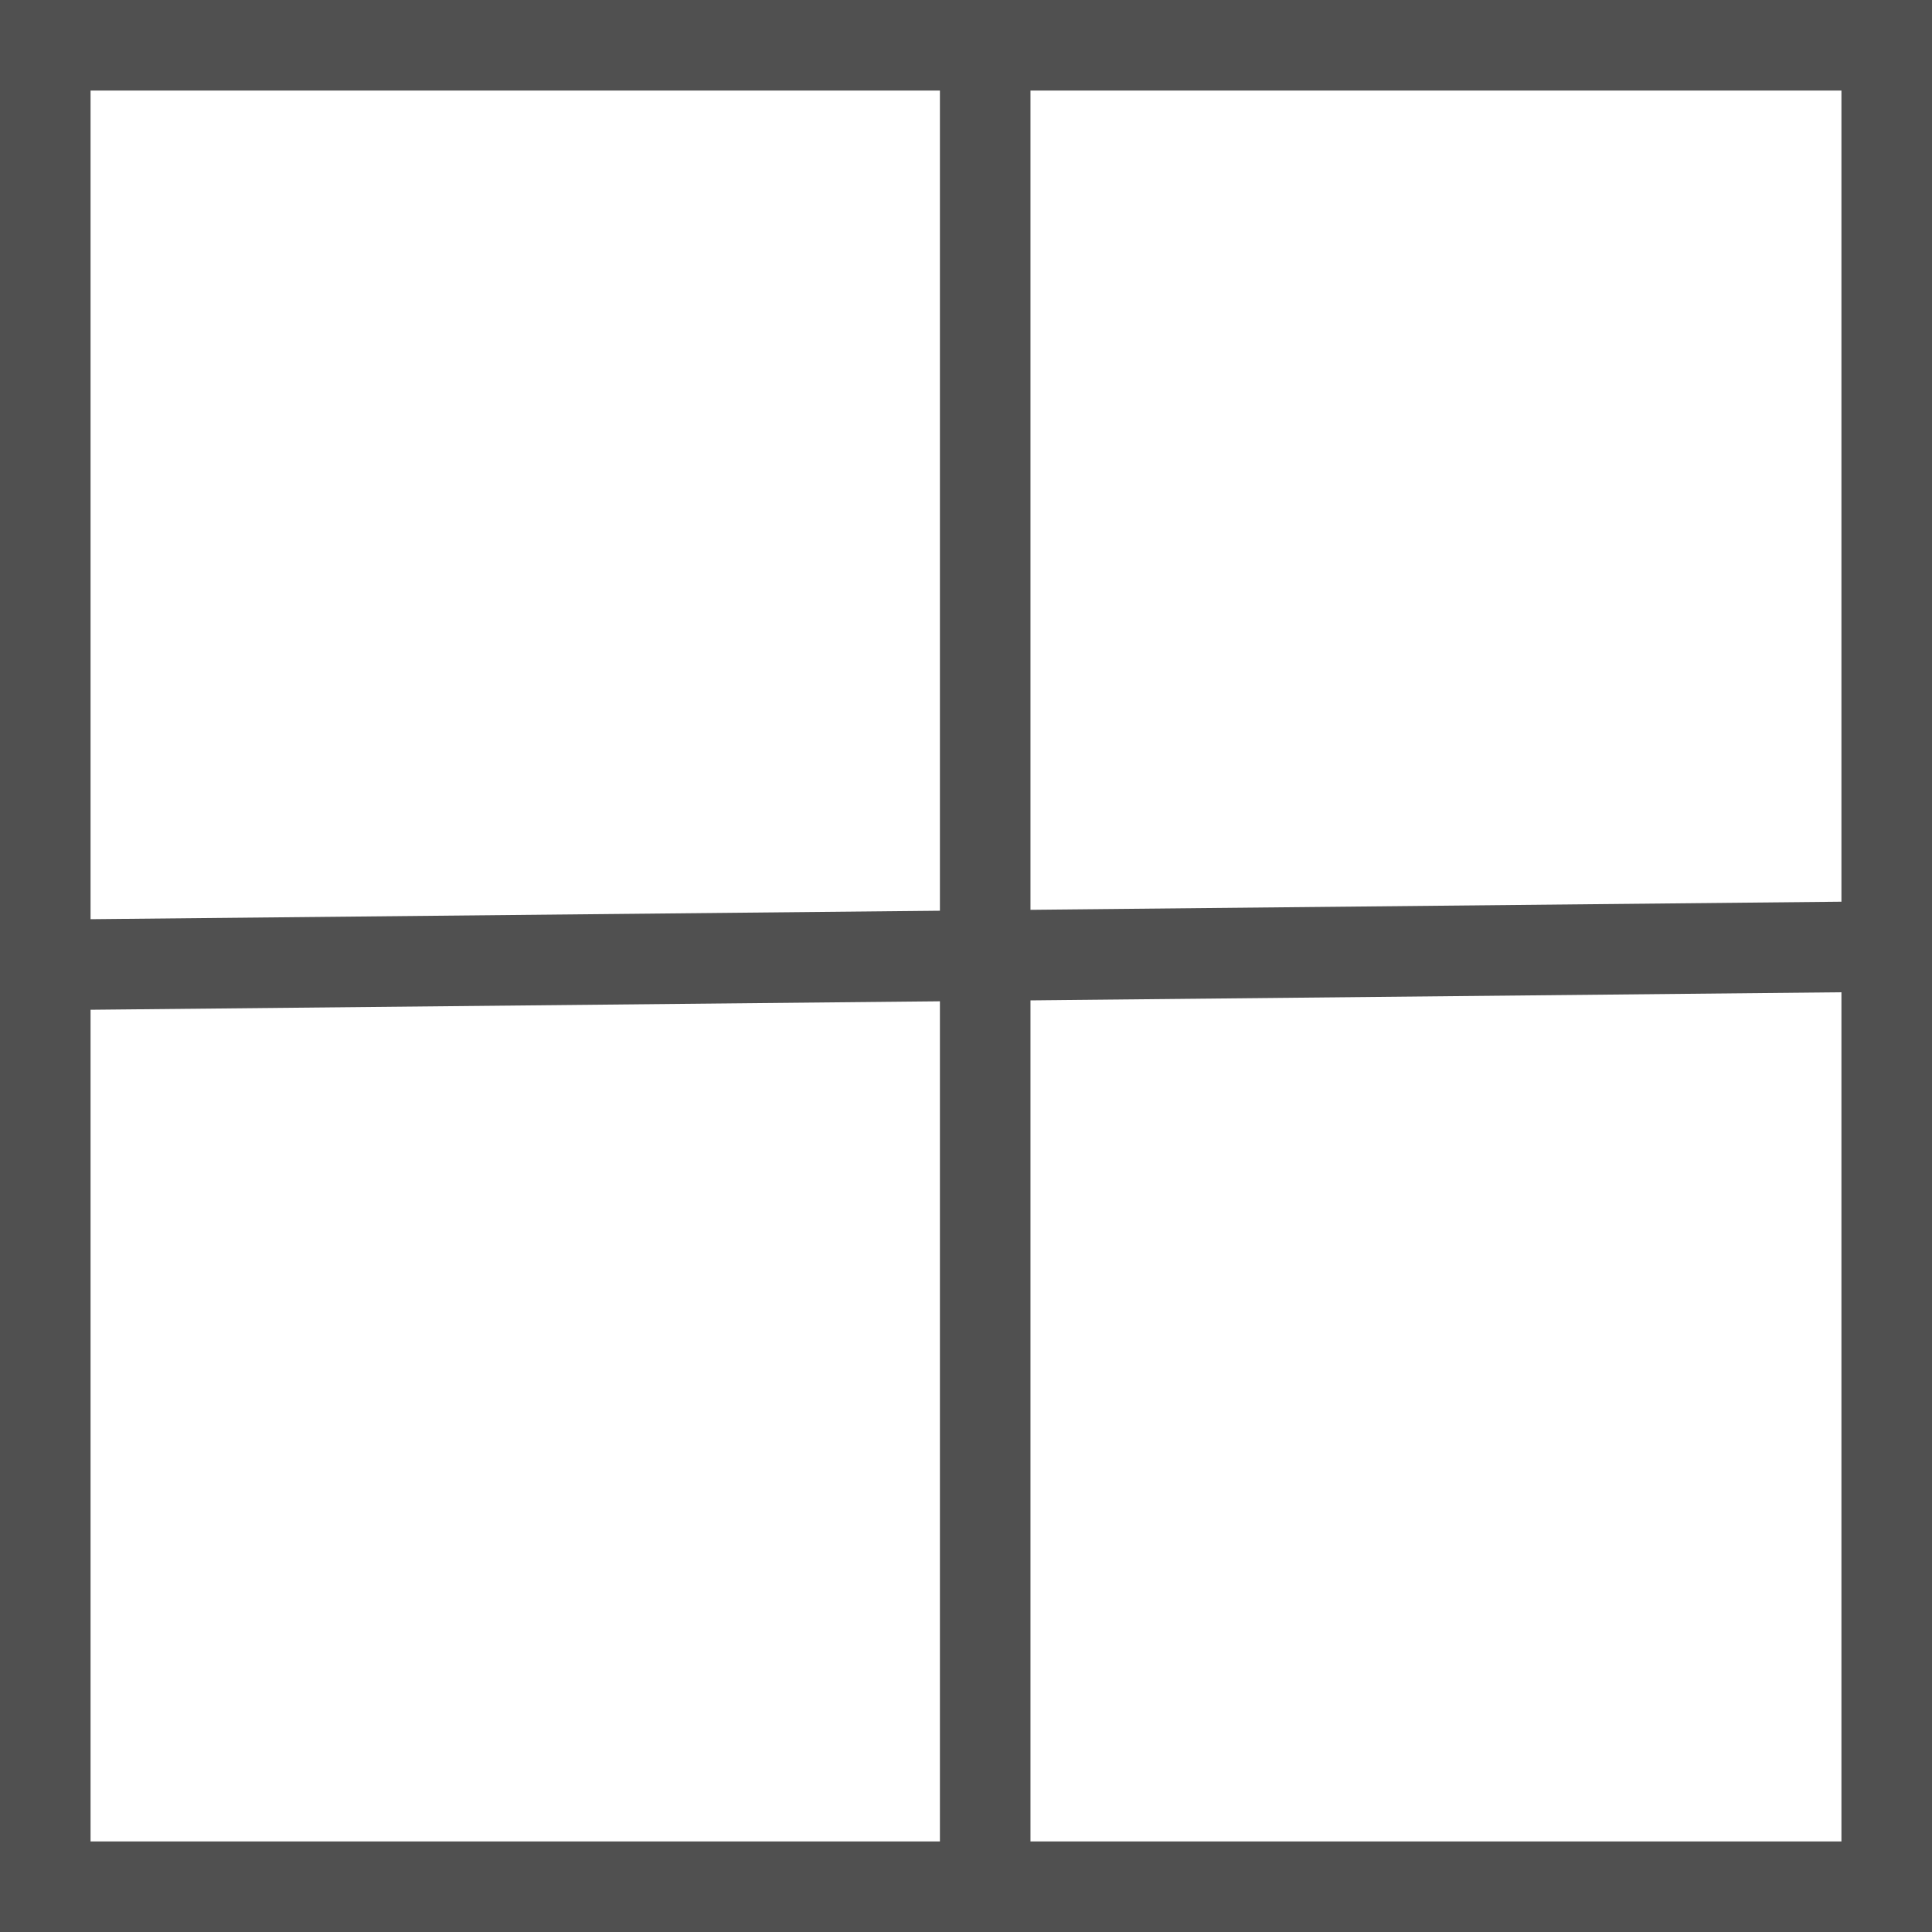
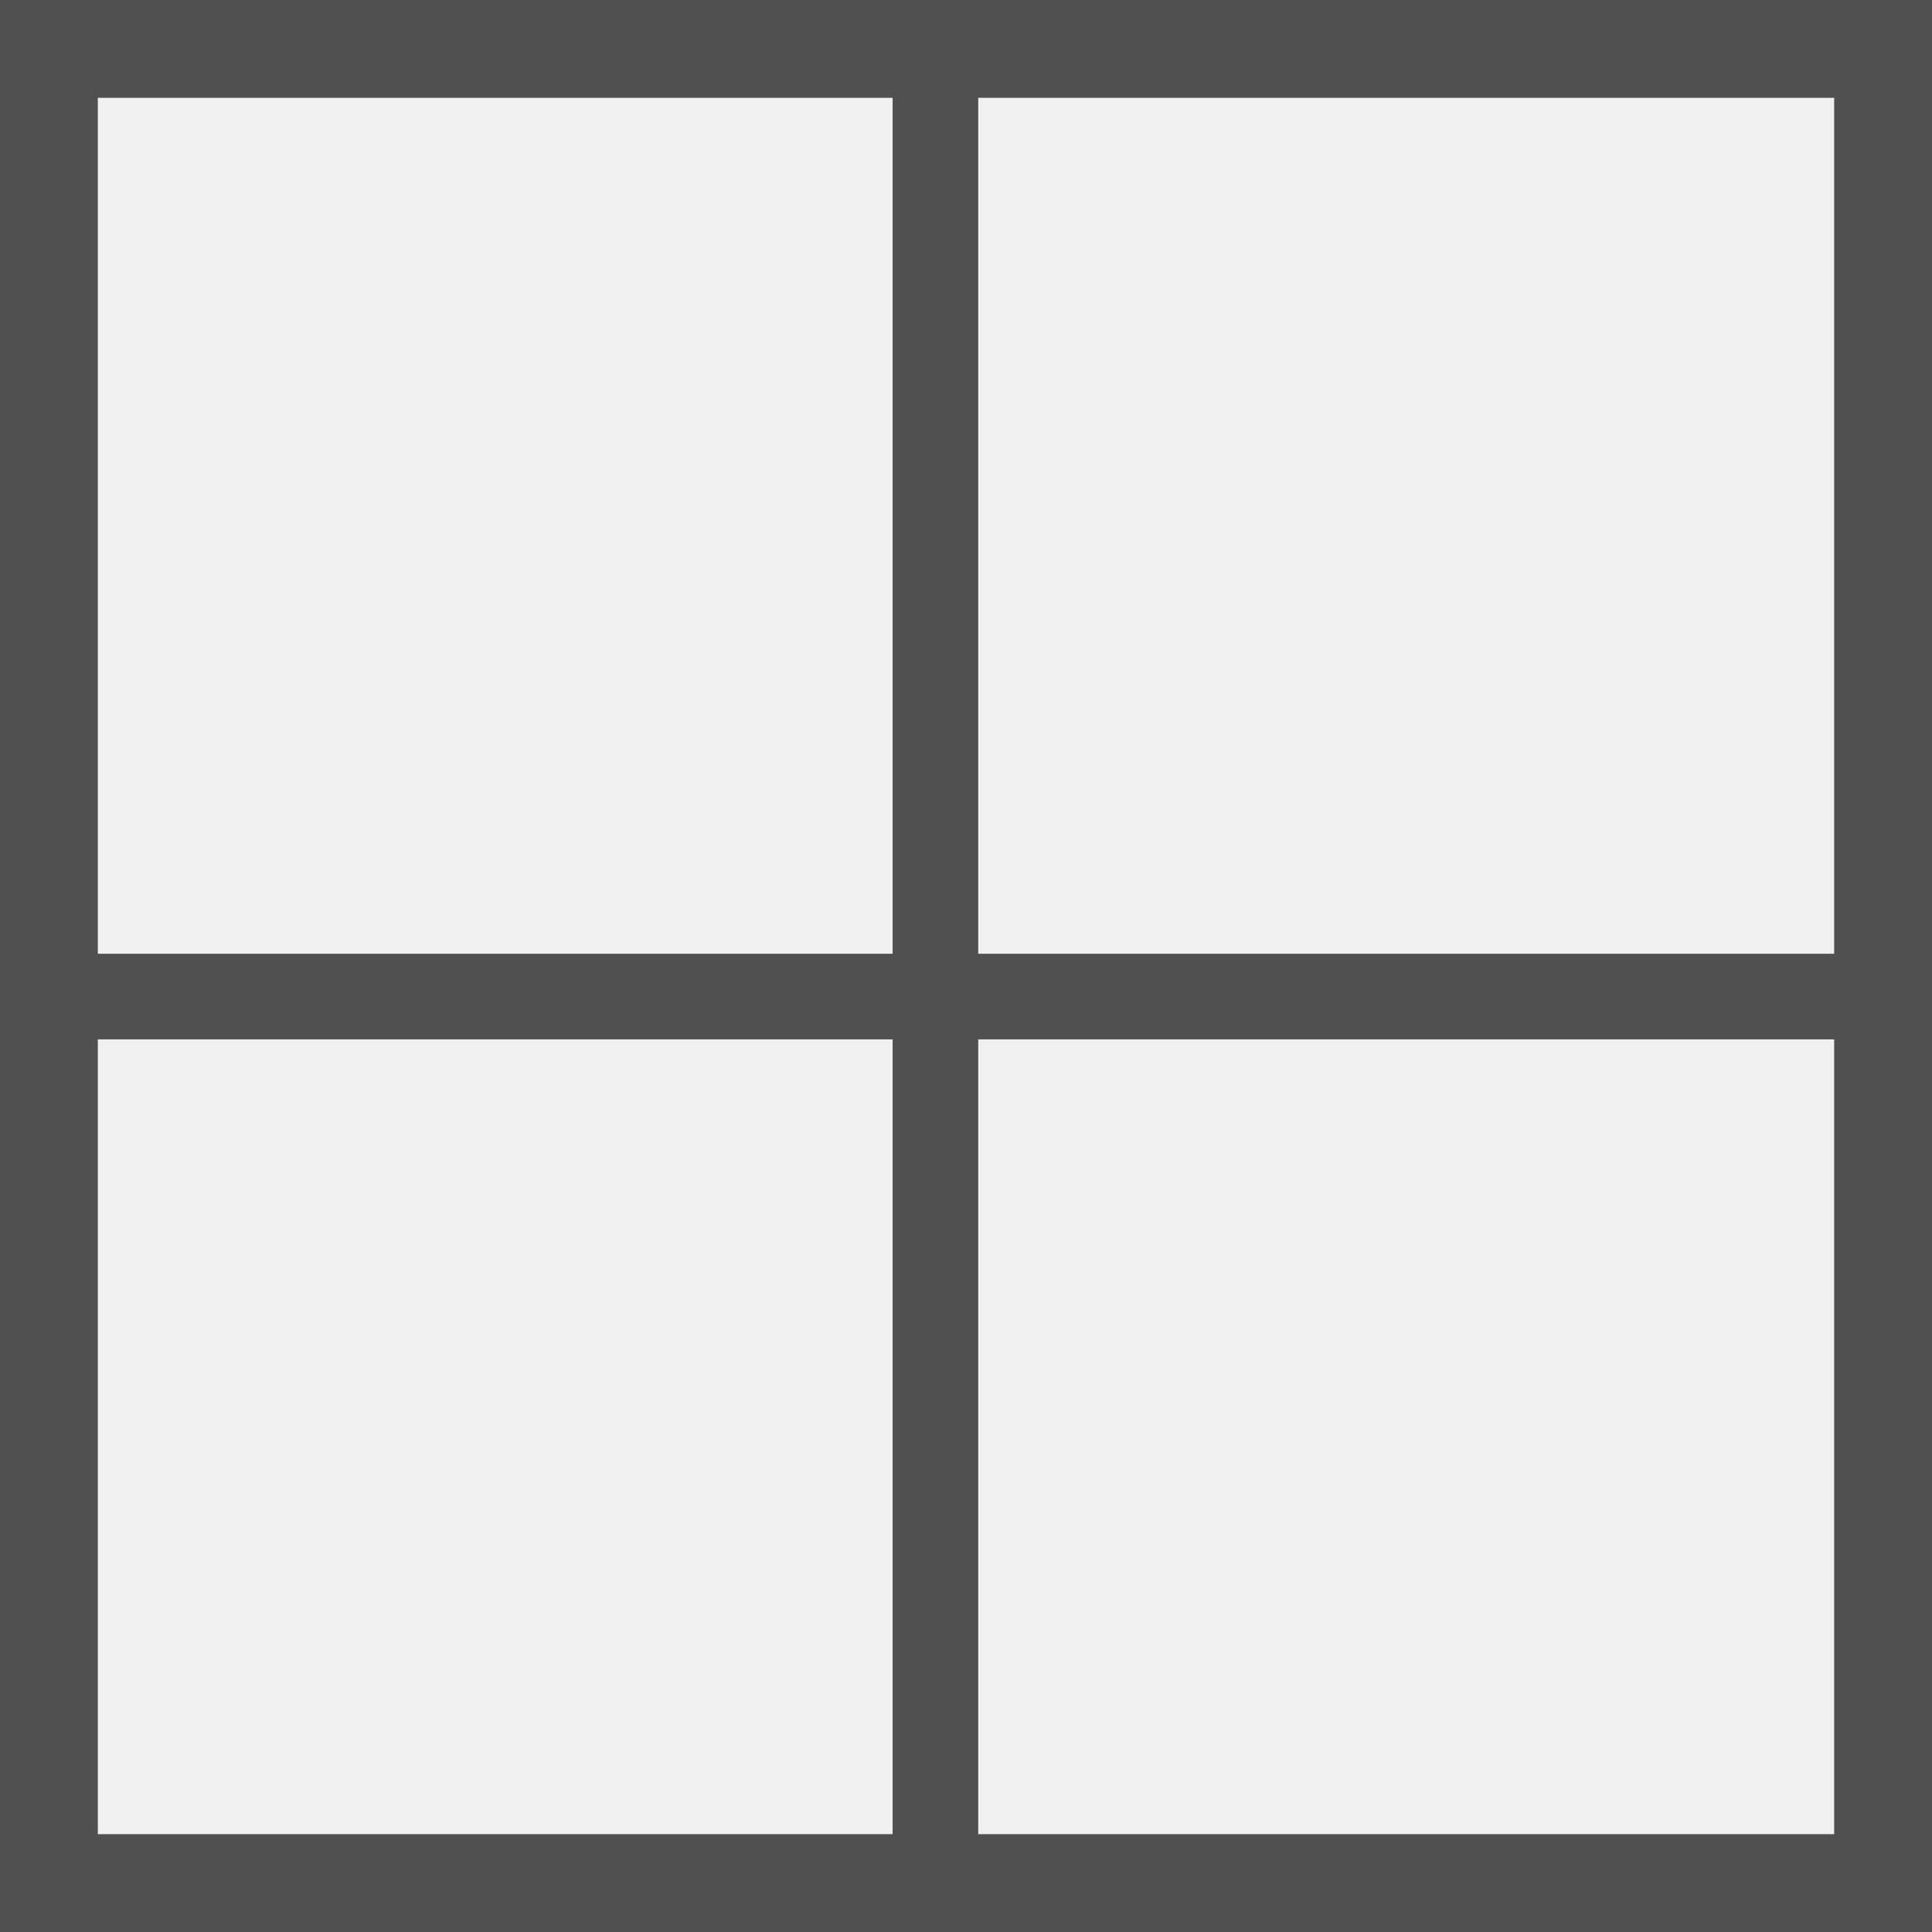
- <svg xmlns="http://www.w3.org/2000/svg" width="16" height="16" viewBox="0 0 16 16">
-   <g id="Group_19" data-name="Group 19" transform="translate(-0.014)">
-     <g id="Rectangle_52" data-name="Rectangle 52" transform="translate(0.014 0)" fill="#fff" stroke="#505050" stroke-width="0.75">
-       <rect width="16" height="16" stroke="none" />
-       <rect x="0.375" y="0.375" width="15.25" height="15.25" fill="none" />
-     </g>
-     <line id="Line_17" data-name="Line 17" y2="14.674" transform="translate(8.173 0.603)" fill="none" stroke="#505050" stroke-width="0.75" />
-     <line id="Line_18" data-name="Line 18" x1="14.906" y2="0.149" transform="translate(0.504 7.841)" fill="none" stroke="#505050" stroke-width="0.75" />
-   </g>
+ <svg xmlns="http://www.w3.org/2000/svg" version="1.1" id="Layer_1" x="0px" y="0px" viewBox="0 0 15.8 15.8" style="enable-background:new 0 0 15.8 15.8;" xml:space="preserve">
+   <style type="text/css">
+ 	.st0{fill:#505050;}
+ </style>
+   <path class="st0" d="M0,0v15.8h15.8V0H0z M15,7.8H8v-7h7V7.8z M7.3,0.8v7H0.8v-7H7.3z M0.8,8.5h6.5V15H0.8V8.5z M8,15V8.5h7V15H8z" />
</svg>
